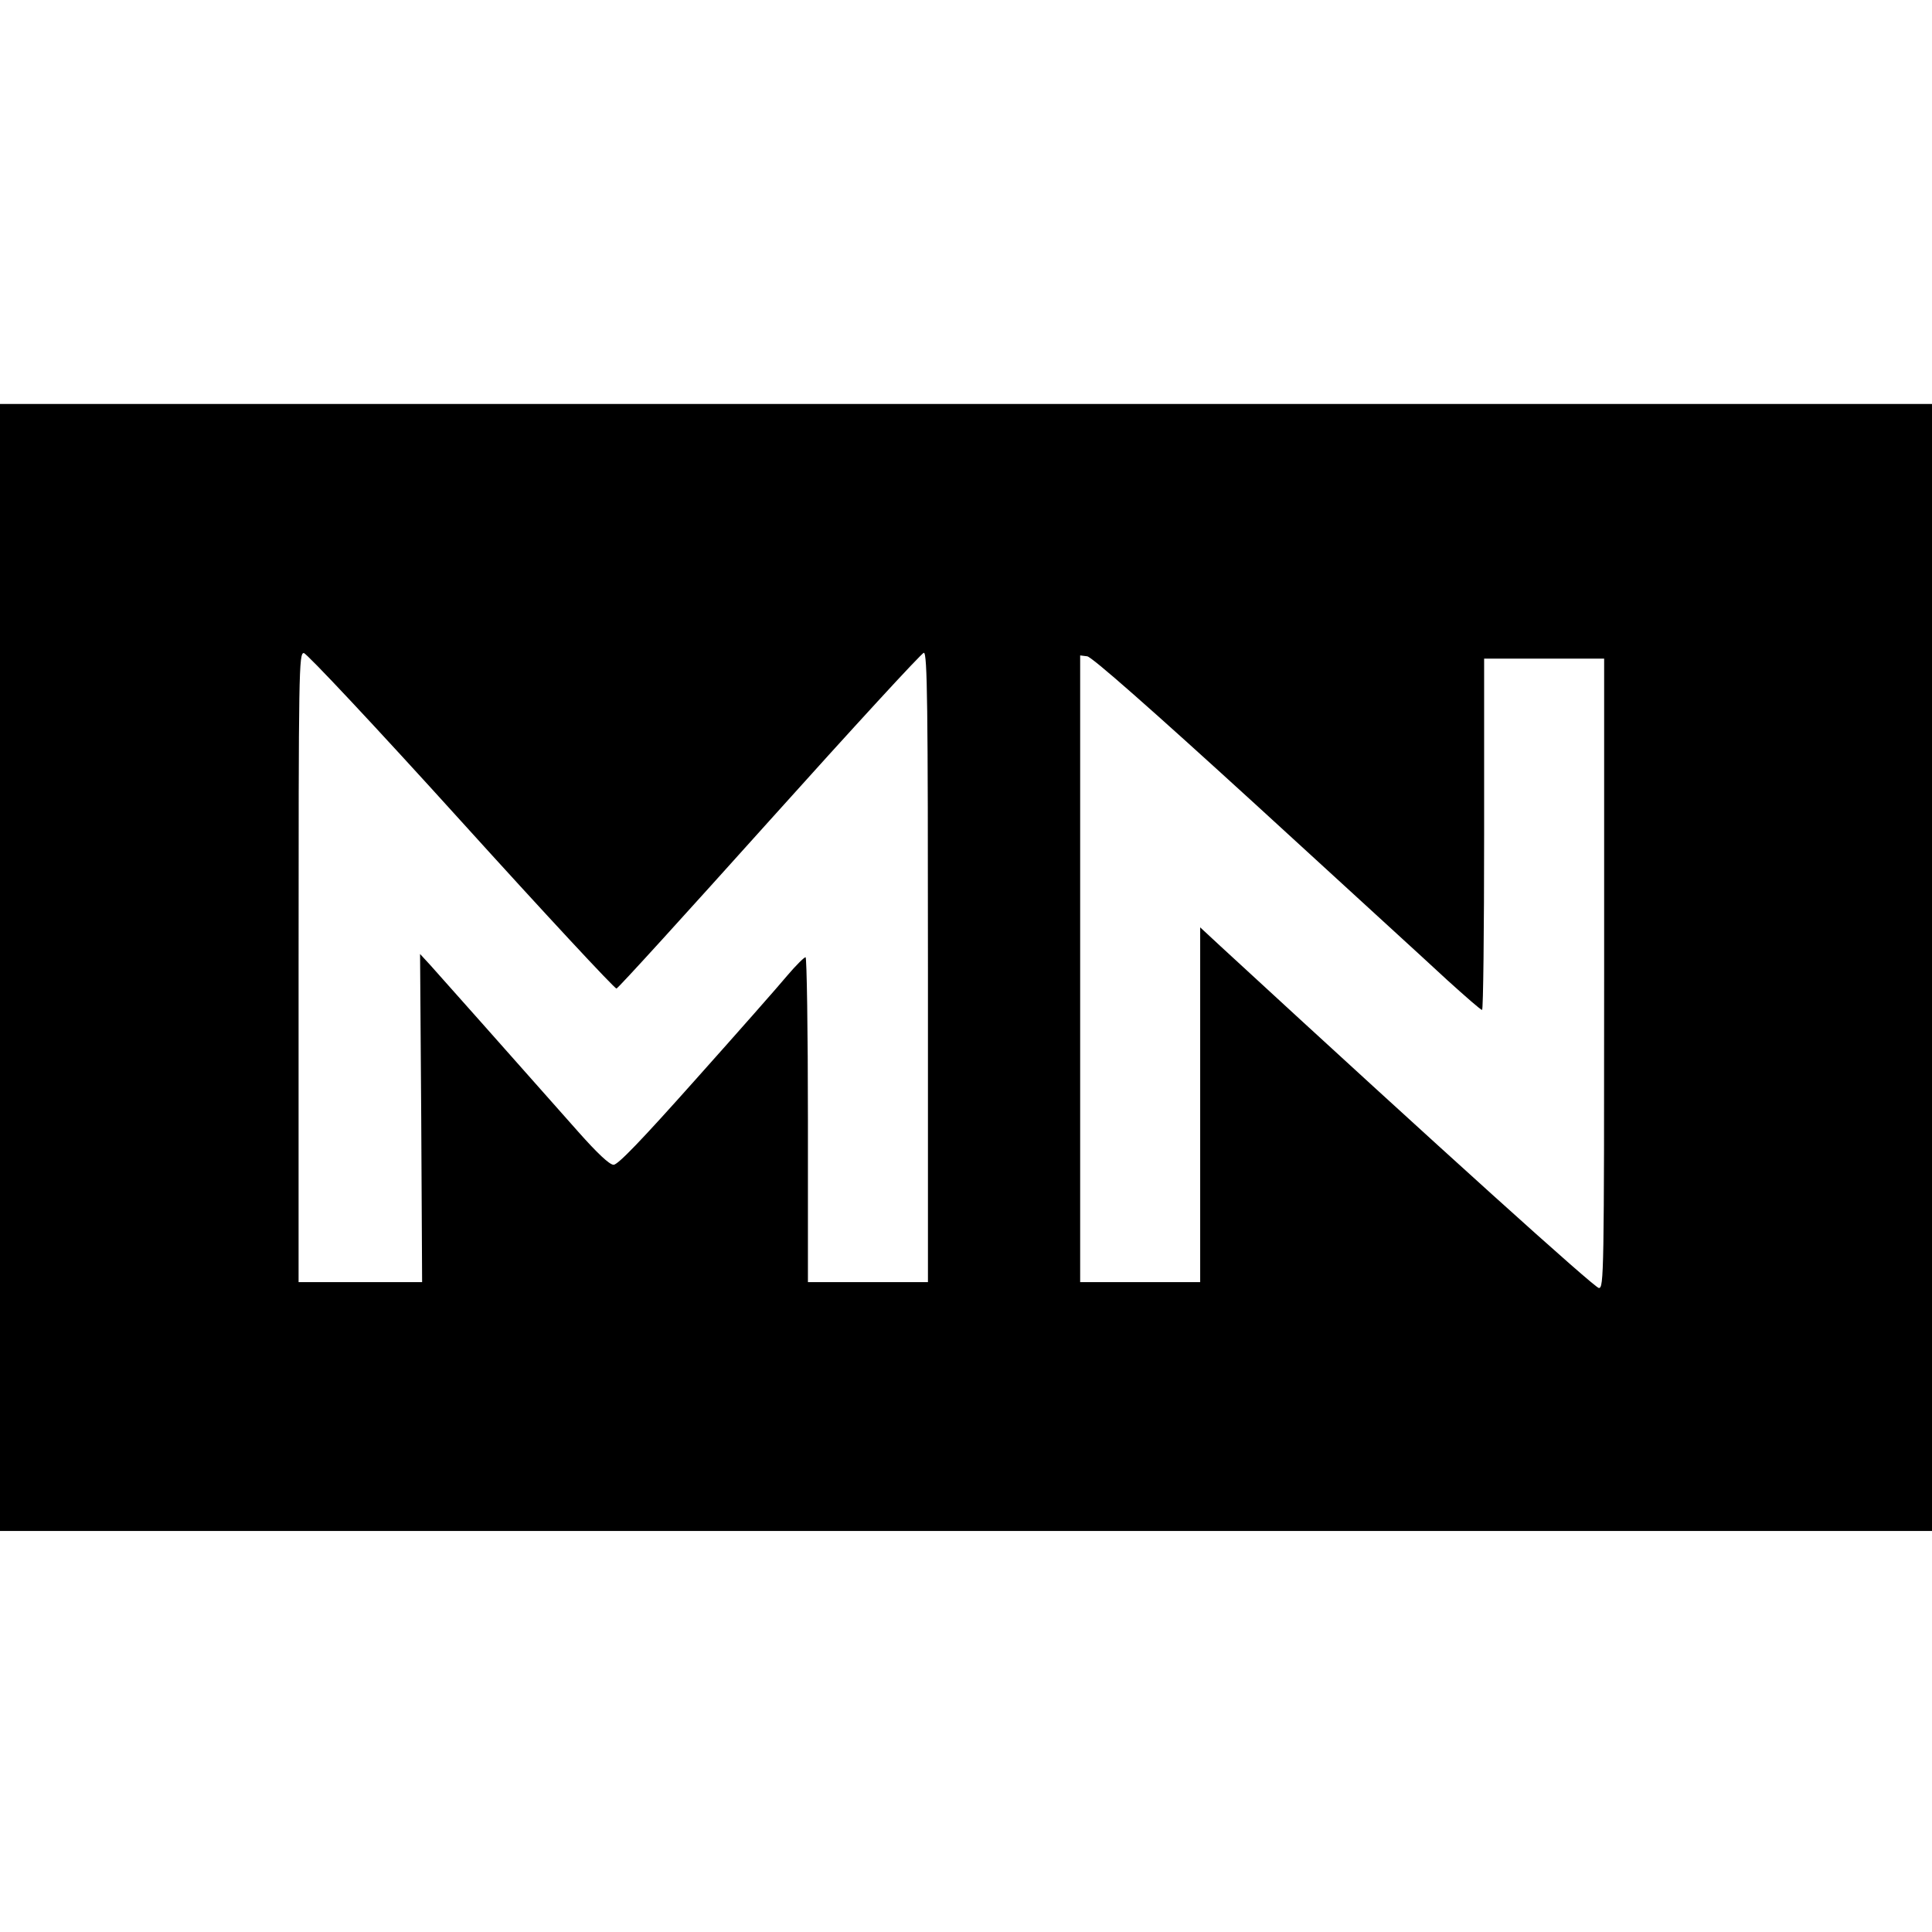
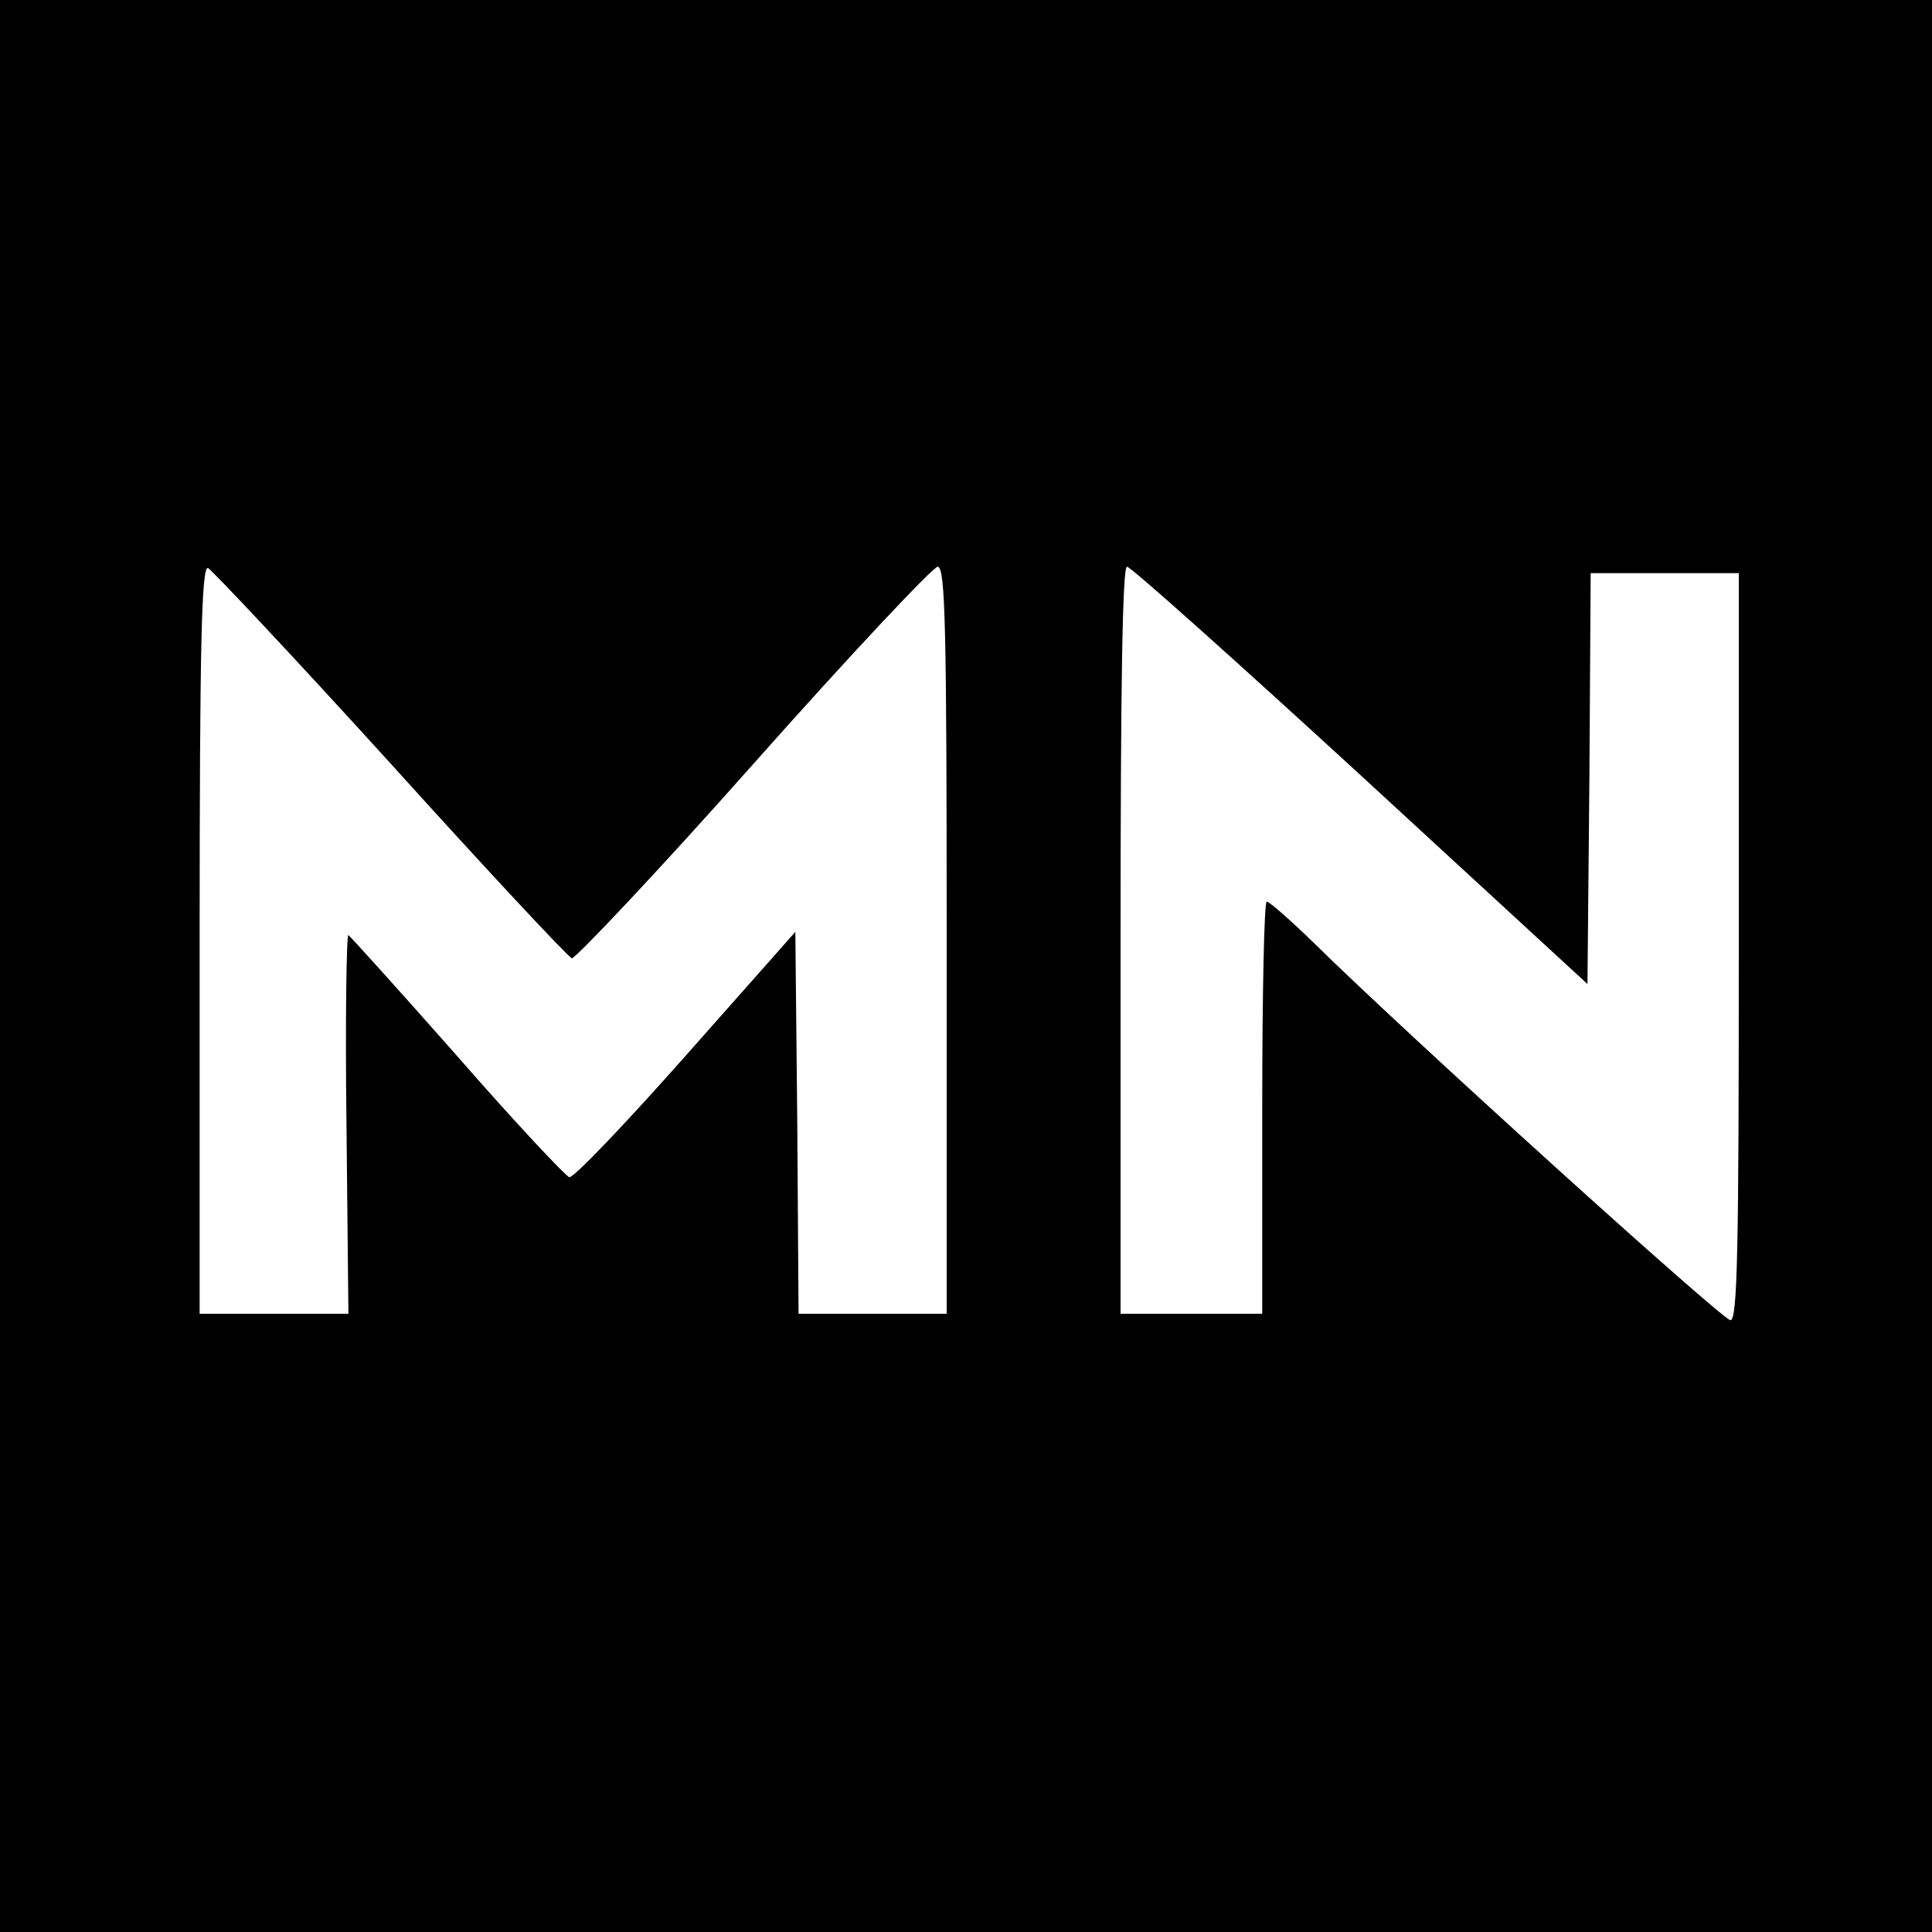
- <svg xmlns="http://www.w3.org/2000/svg" version="1.0" width="660pt" height="660pt" viewBox="0 0 660 660" preserveAspectRatio="xMidYMid meet">
-   <g transform="translate(0,660) scale(0.1,-0.1)" fill="#000000" stroke="none">
-     <path d="M0 3295 l0 -1925 3300 0 3300 0 0 1925 0 1925 -3300 0 -3300 0 0 -1925z m1575 500 c286 -316 525 -573 531 -572 6 1 241 260 524 575 282 314 519 572 526 572 12 0 14 -178 14 -1075 l0 -1075 -205 0 -205 0 0 555 c0 305 -4 555 -8 555 -5 0 -33 -28 -62 -62 -29 -35 -170 -195 -313 -355 -187 -210 -267 -293 -281 -292 -14 0 -57 41 -120 112 -237 268 -474 534 -506 570 l-35 38 4 -560 3 -561 -211 0 -211 0 0 1075 c0 1017 1 1075 18 1074 9 0 242 -248 537 -574z m2712 59 c301 -276 598 -547 658 -603 61 -55 113 -101 118 -101 4 0 7 270 7 600 l0 600 205 0 205 0 0 -1075 c0 -1031 -1 -1075 -18 -1075 -14 0 -530 465 -1293 1168 l-69 64 0 -606 0 -606 -205 0 -205 0 0 1071 0 1070 24 -3 c16 -2 216 -178 573 -504z" />
+ <svg xmlns="http://www.w3.org/2000/svg" version="1.0" width="300pt" height="300pt" viewBox="0 0 300 300" preserveAspectRatio="xMidYMid meet">
+   <g transform="translate(0,300) scale(0.1,-0.1)" fill="#000000" stroke="none">
+     <path d="M0 1500 l0 -1500 1500 0 1500 0 0 1500 0 1500 -1500 0 -1500 0 0 -1500z m606 315 c149 -165 276 -301 282 -303 5 -1 133 134 282 302 150 169 279 306 286 306 12 0 14 -95 14 -580 l0 -580 -115 0 -115 0 -2 297 -3 296 -170 -192 c-93 -105 -174 -190 -181 -189 -6 2 -85 86 -174 188 -90 102 -166 186 -169 188 -3 1 -5 -131 -3 -293 l3 -295 -115 0 -116 0 0 581 c0 460 3 580 13 577 6 -3 134 -139 283 -303z m1507 -19 l352 -324 3 319 2 319 115 0 115 0 0 -580 c0 -471 -2 -580 -13 -580 -12 0 -502 443 -647 586 -36 35 -69 64 -73 64 -4 0 -7 -144 -7 -320 l0 -320 -110 0 -110 0 0 580 c0 398 3 580 10 580 6 0 169 -146 363 -324z" />
  </g>
</svg>
